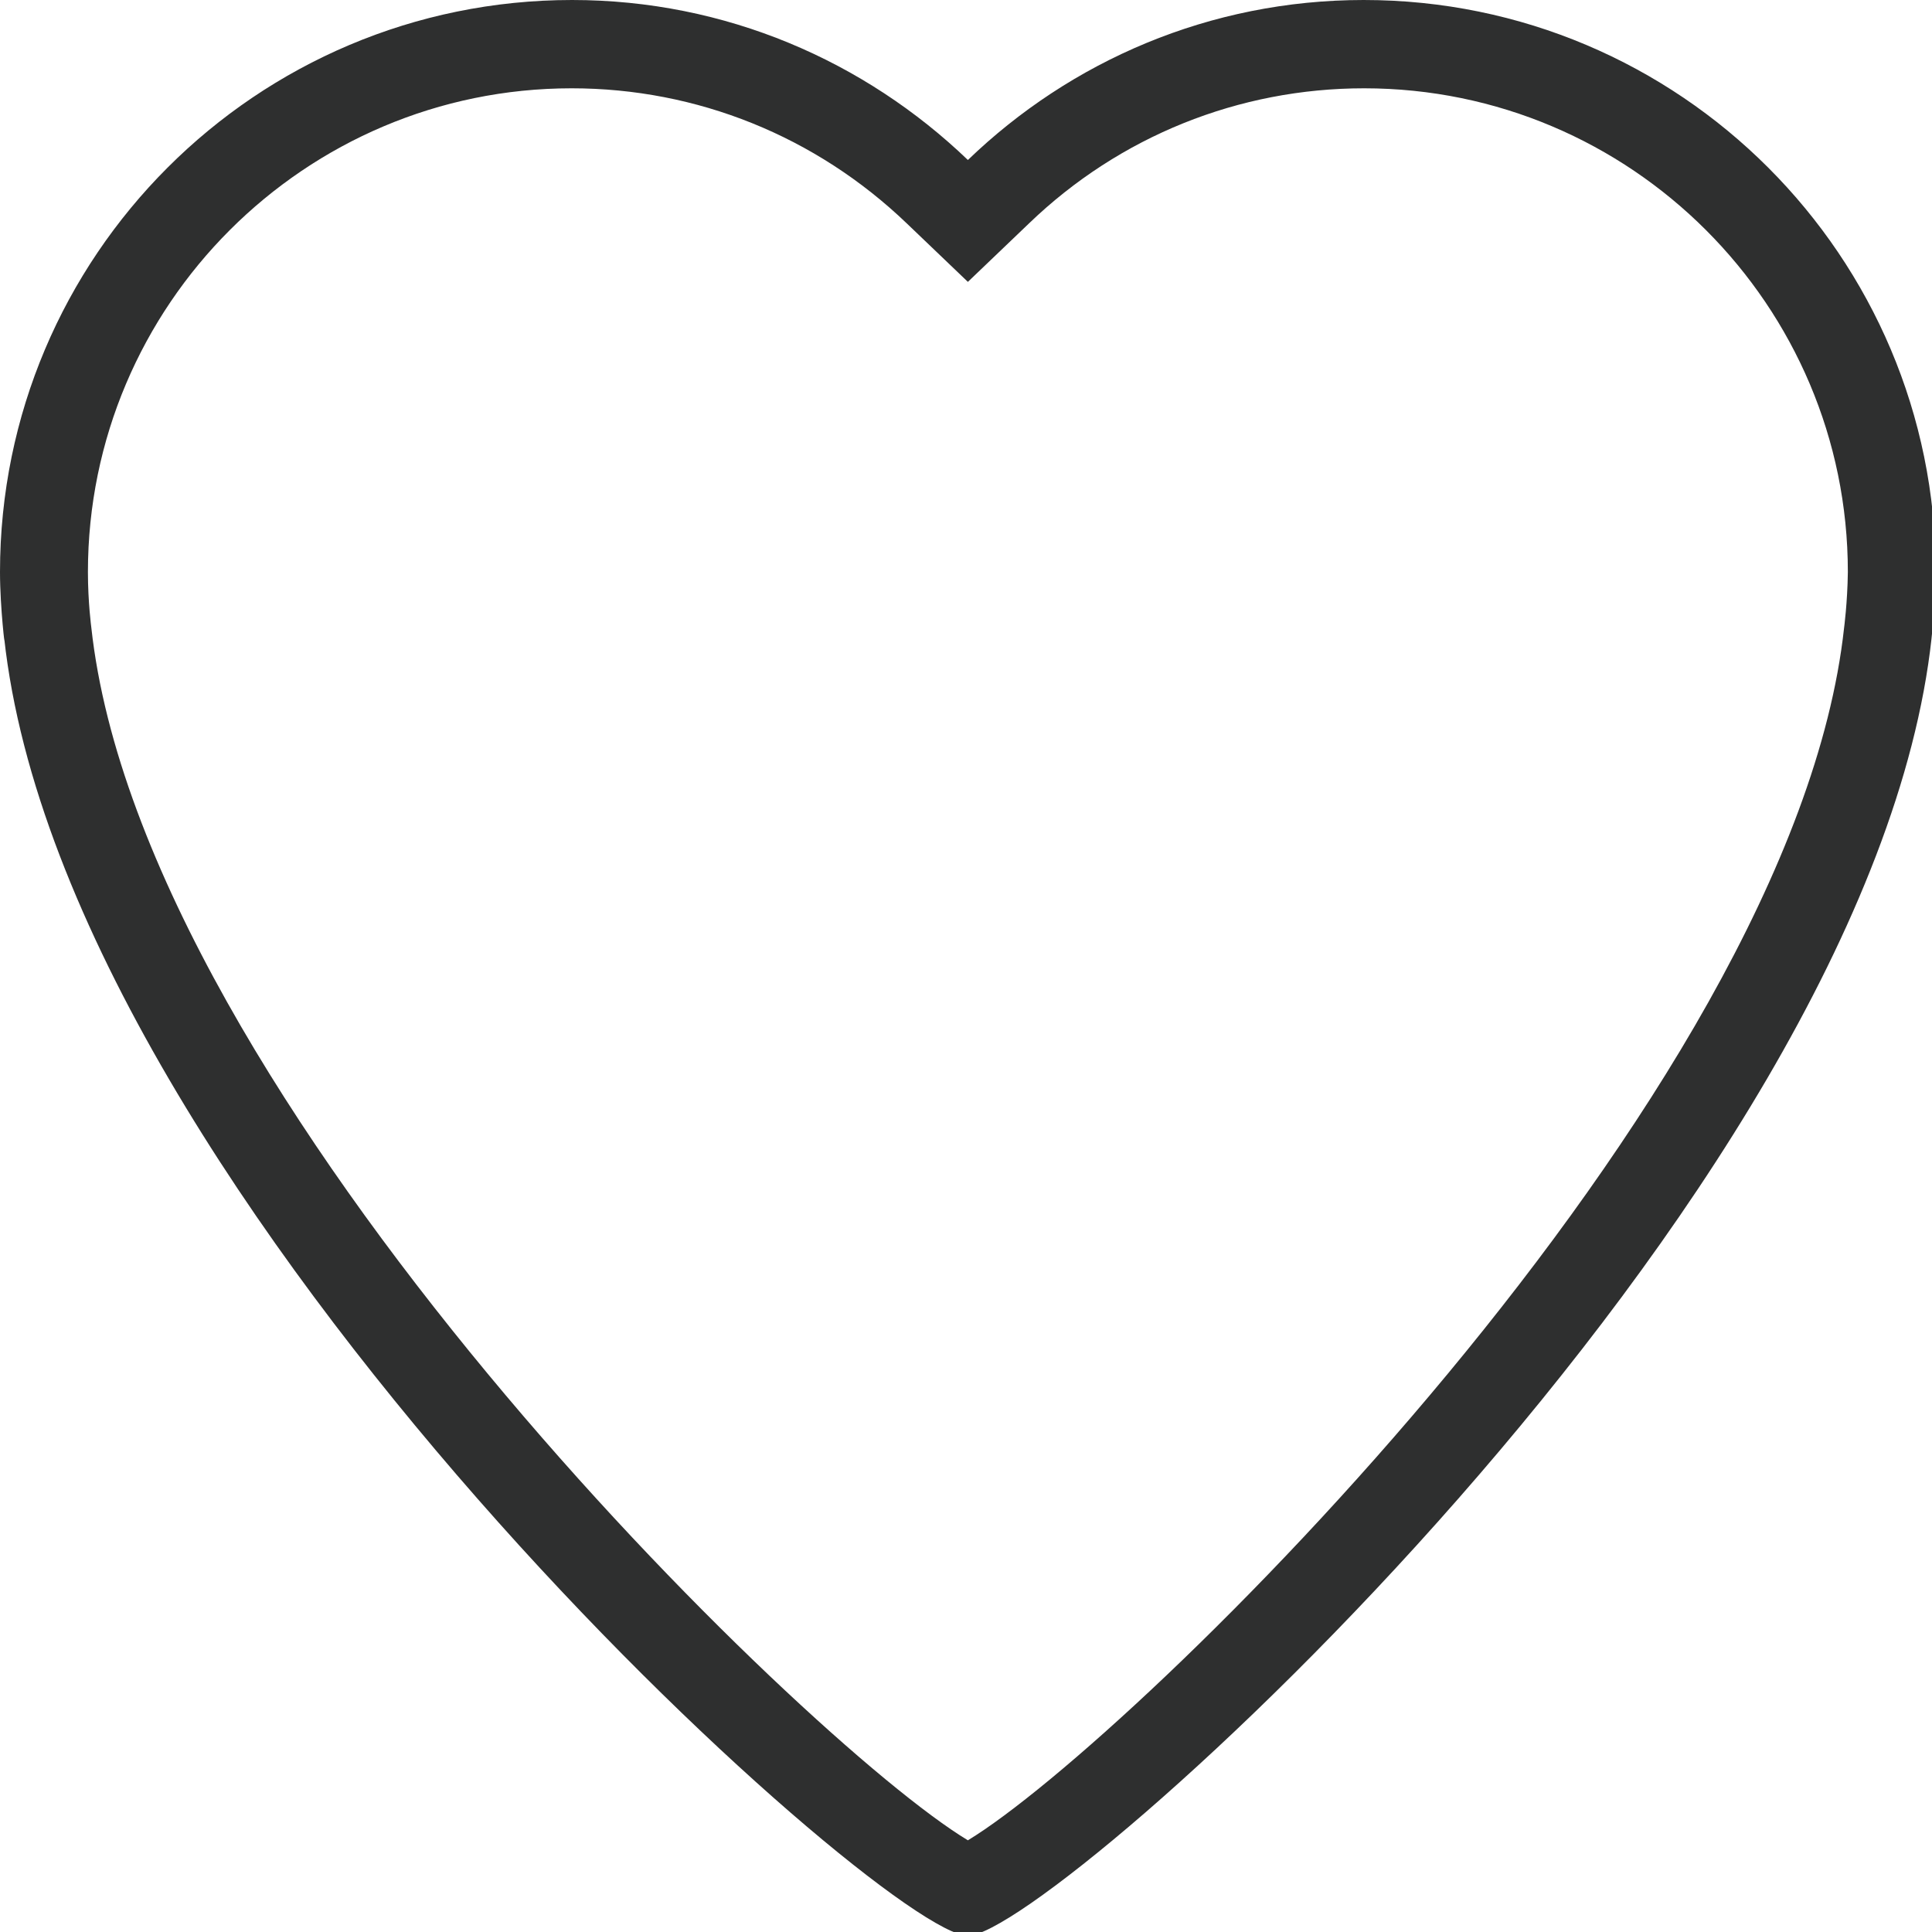
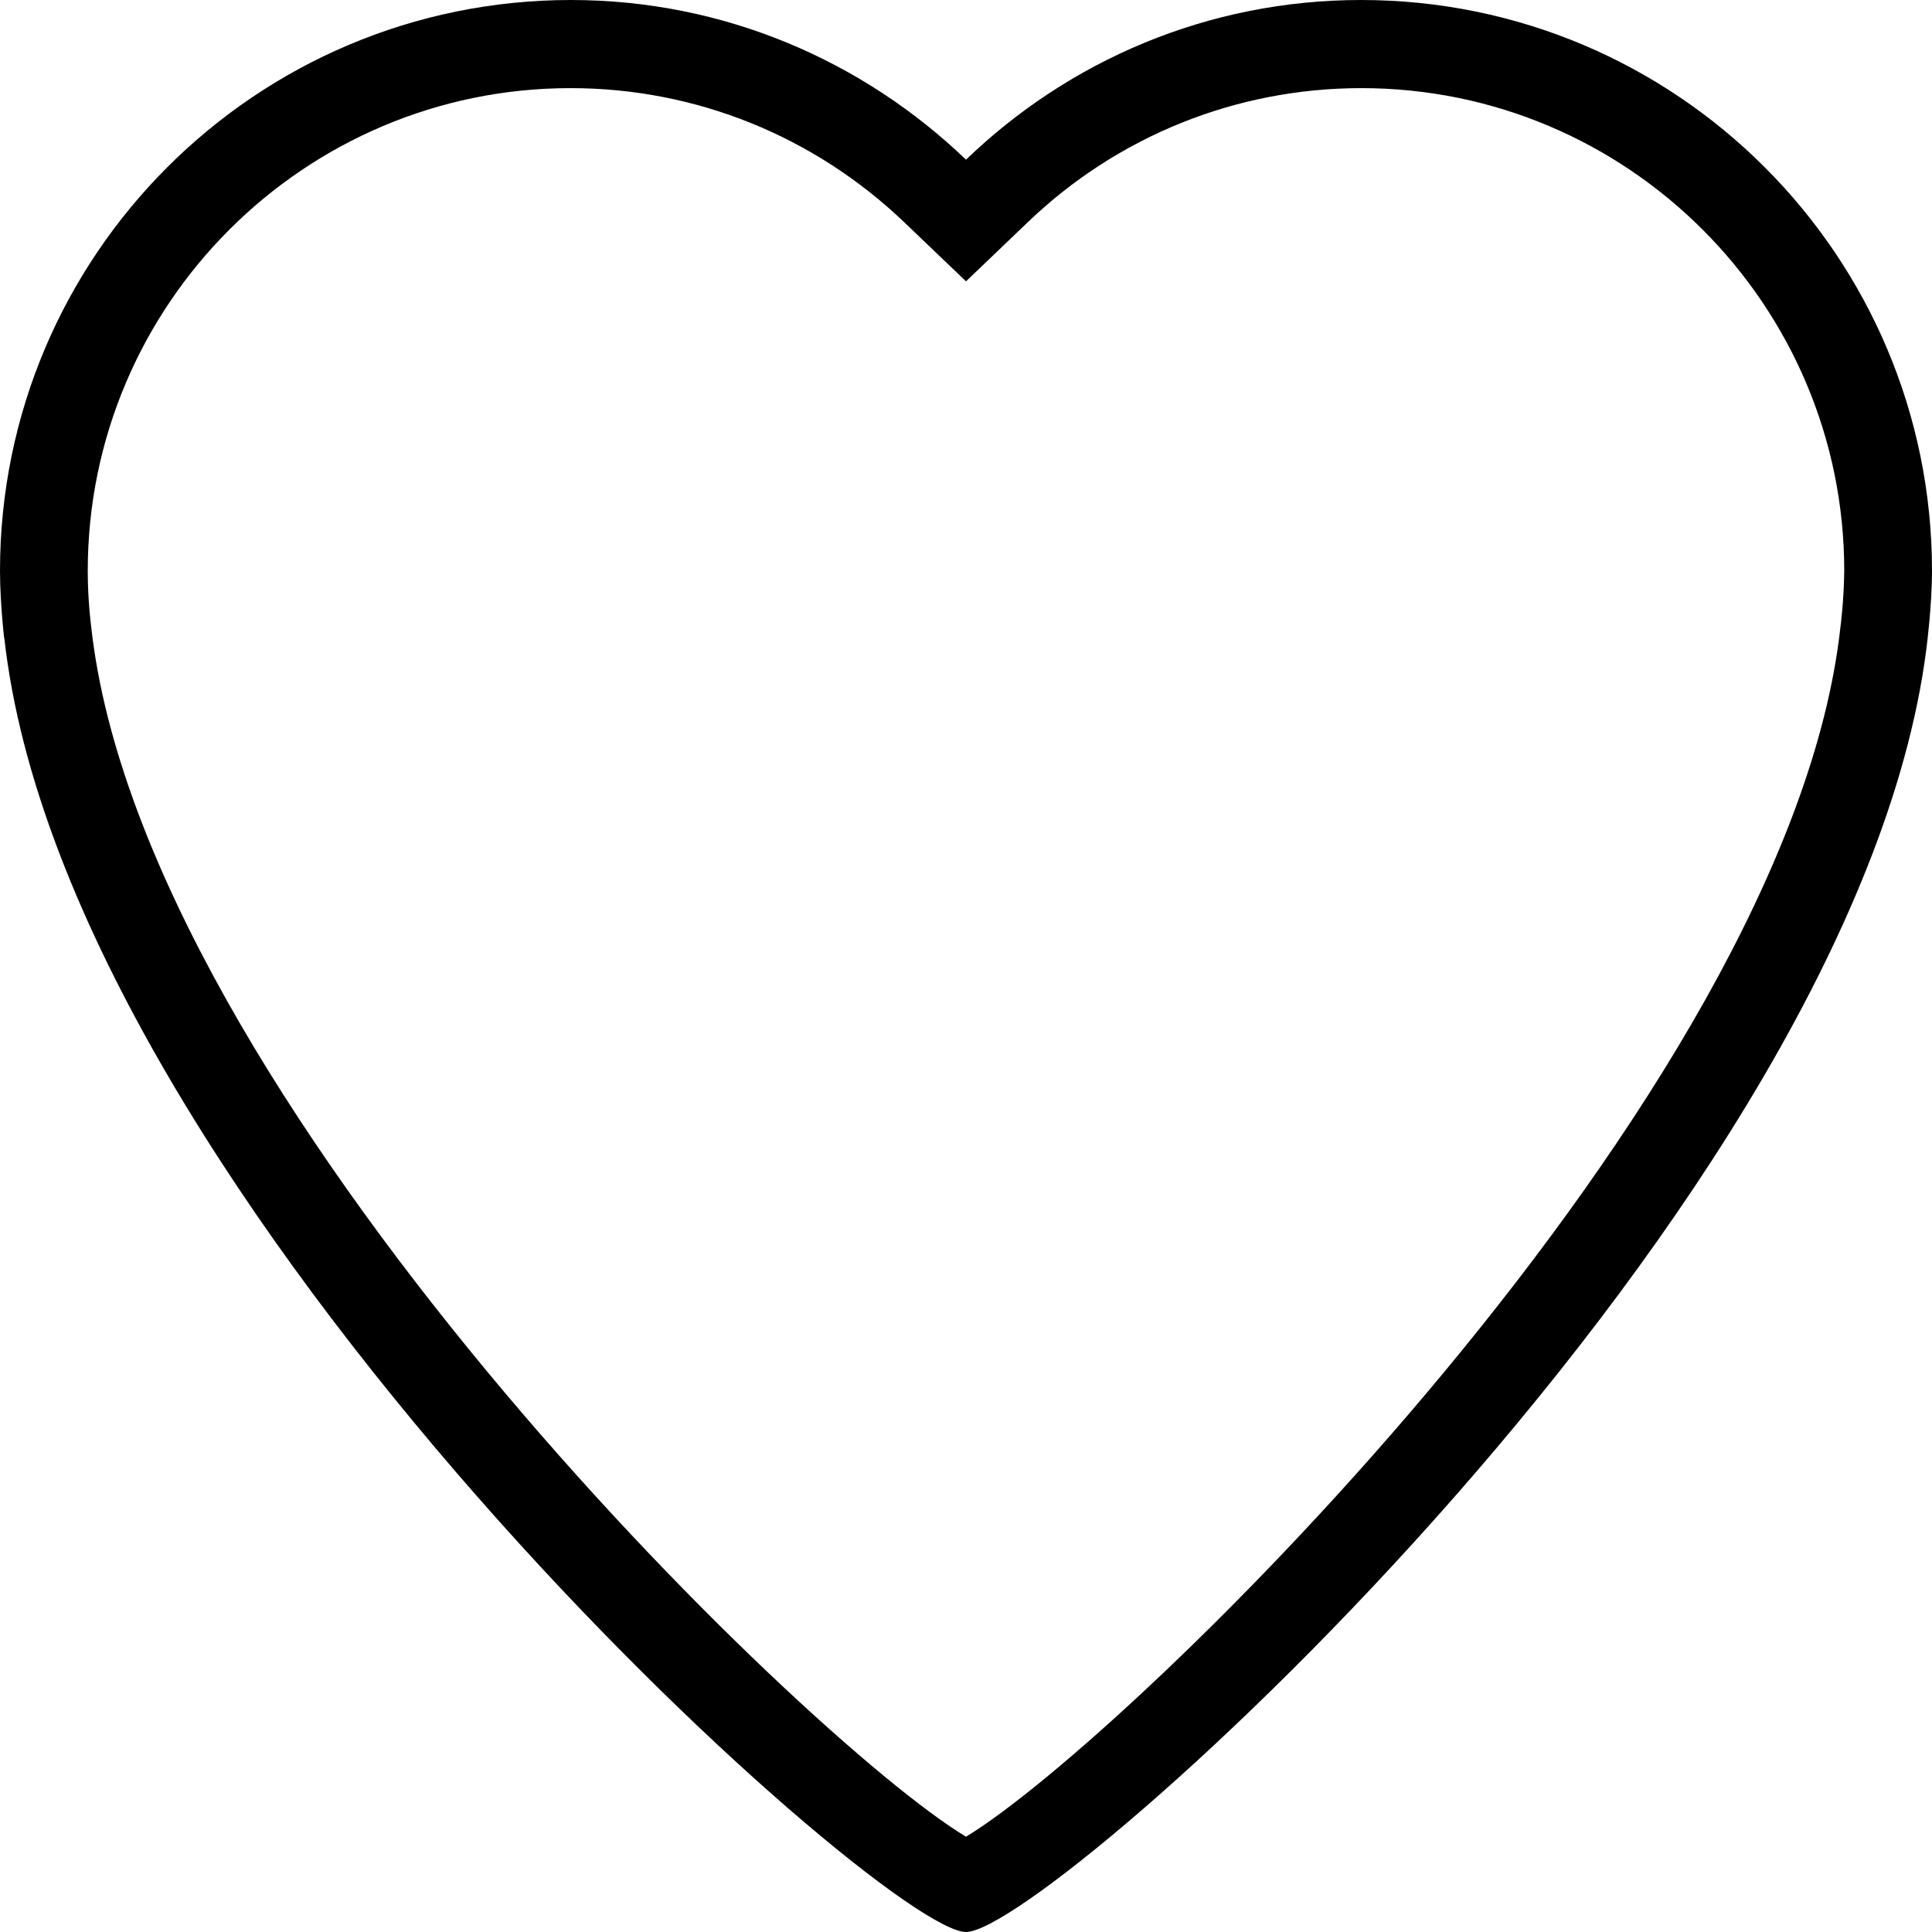
- <svg xmlns="http://www.w3.org/2000/svg" version="1.1" id="Слой_1" x="0px" y="0px" viewBox="0 0 512 512" style="enable-background:new 0 0 512 512;" xml:space="preserve">
-   <style type="text/css">
- 	.st0{fill:#2E2F2F;}
- </style>
-   <g id="Heart_x40_2x.png">
-     <g id="XMLID_35_">
-       <path id="XMLID_36_" class="st0" d="M513,151.6C513,67.9,445.1,0,361.4,0c-40.8,0-77.7,16.2-104.9,42.4    C229.2,16.2,192.3,0,151.6,0C67.9,0,0,67.9,0,151.6c0,9.7,1.5,21.4,1.1,17.4c16.3,149.7,233,344,255.4,344    c22.4,0,239.1-194.3,255.4-344C511.4,172.9,513,161.3,513,151.6z M488.7,166.4c-13.6,124.7-188.9,295.1-232.2,321.3    C213.2,461.6,37.8,291.1,24.2,166.3c0,0-0.9-6.7-0.9-14.7c0-70.7,57.5-128.2,128.2-128.2c33.2,0,64.7,12.7,88.8,35.8l16.2,15.5    l16.2-15.5c24-23.1,55.6-35.8,88.8-35.8c70.7,0,128.2,57.5,128.2,128.2C489.6,159.7,488.7,166.4,488.7,166.4z" />
-     </g>
-   </g>
+ <svg xmlns="http://www.w3.org/2000/svg" version="1.1" viewBox="0 0 513 513" xml:space="preserve">
+   <path class="likeBorder" d="m151.6 0c-83.7 0-151.6 67.9-151.6 151.6 0 9.7 1.5 21.4 1.1 17.4 16.3 149.7 233 344 255.4 344s239.1-194.3 255.4-344c-0.5 3.9 1.1-7.7 1.1-17.4 0-83.7-67.9-151.6-151.6-151.6-40.8 0-77.7 16.2-104.9 42.4-27.3-26.2-64.2-42.4-104.9-42.4zm-0.1 23.4c33.2 0 64.699 12.701 88.799 35.801l16.201 15.5 16.199-15.5c24-23.1 55.601-35.801 88.801-35.801 70.7 0 128.2 57.499 128.2 128.2-0.1 8.1-1 14.801-1 14.801-13.6 124.7-188.9 295.1-232.2 321.3-43.3-26.1-218.7-196.6-232.3-321.4 0 0-0.9-6.701-0.9-14.701 0-70.7 57.501-128.2 128.2-128.2z" />
+   <path id="XMLID_36_" d="m490.69 165.65c-13.717 125.77-190.52 297.63-234.19 324.06-43.671-26.324-220.58-198.29-234.29-324.16 0 0-0.908-6.757-0.908-14.826 0-71.306 57.993-129.3 129.3-129.3 33.485 0 65.255 12.809 89.562 36.107l16.339 15.633 16.339-15.633c24.206-23.298 56.077-36.107 89.562-36.107 71.306 0 129.3 57.993 129.3 129.3-0.101 8.169-1.009 14.927-1.009 14.927z" class="likeFill" fill="none" />
</svg>
